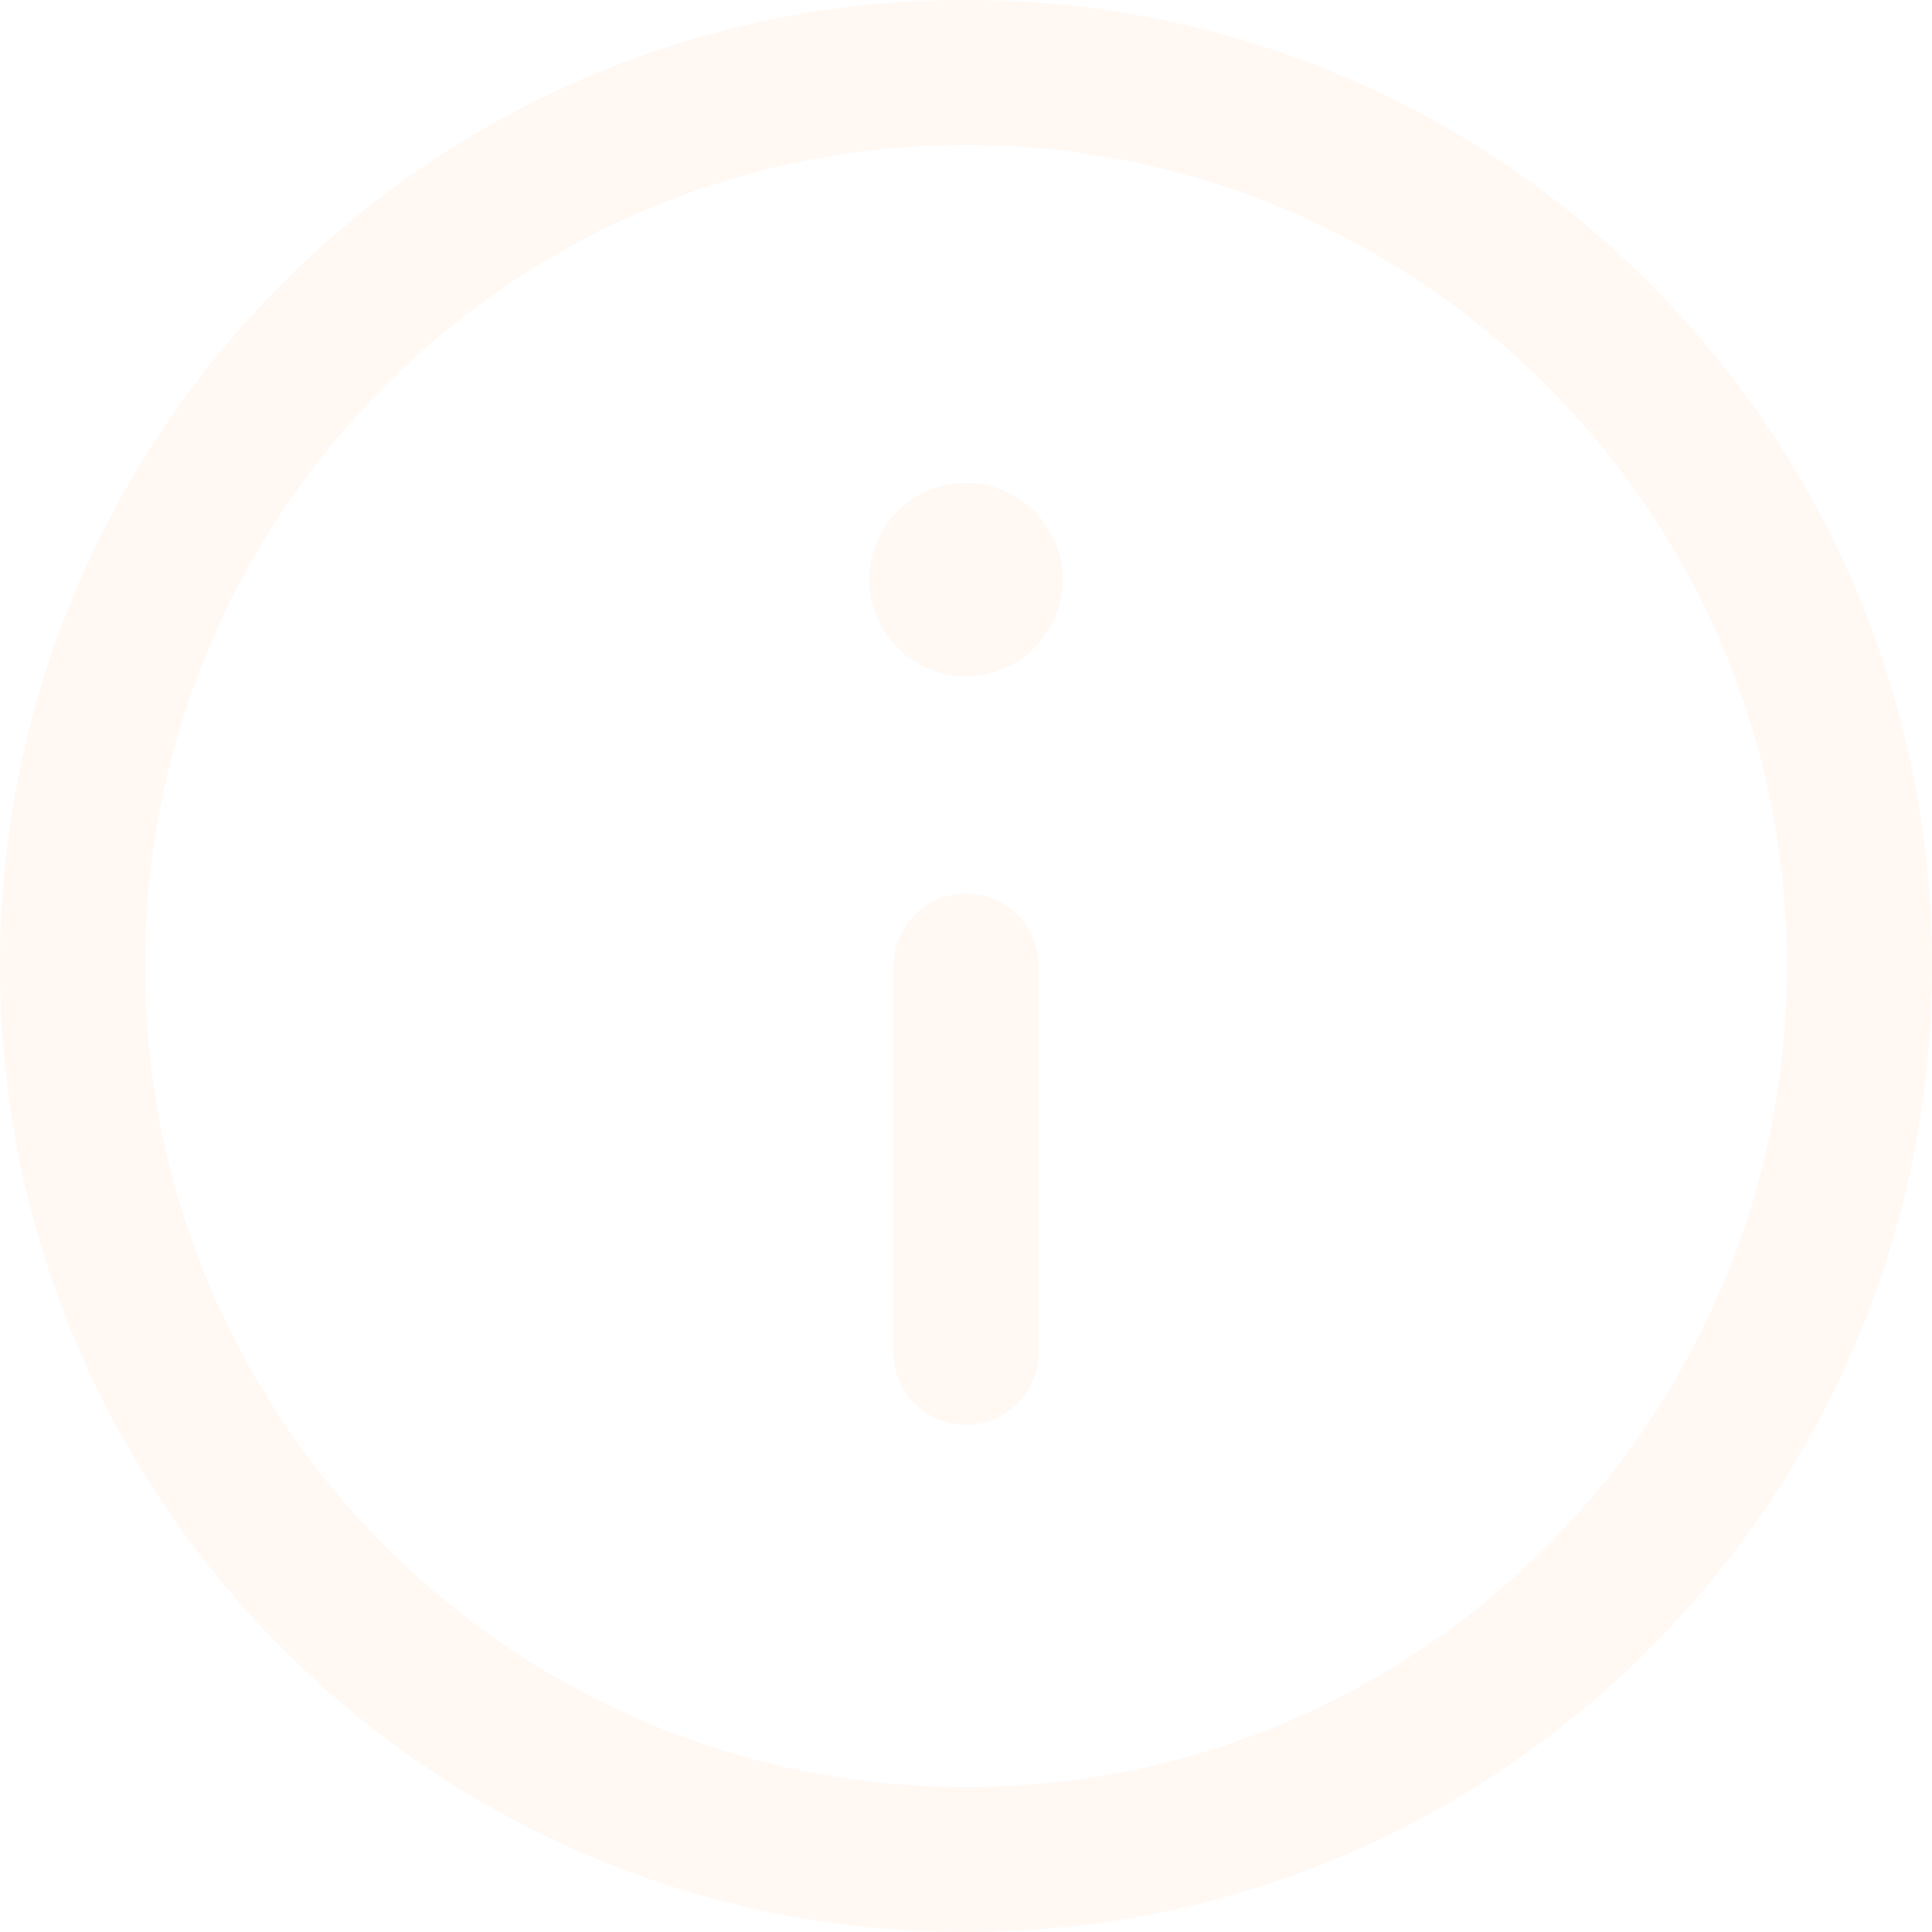
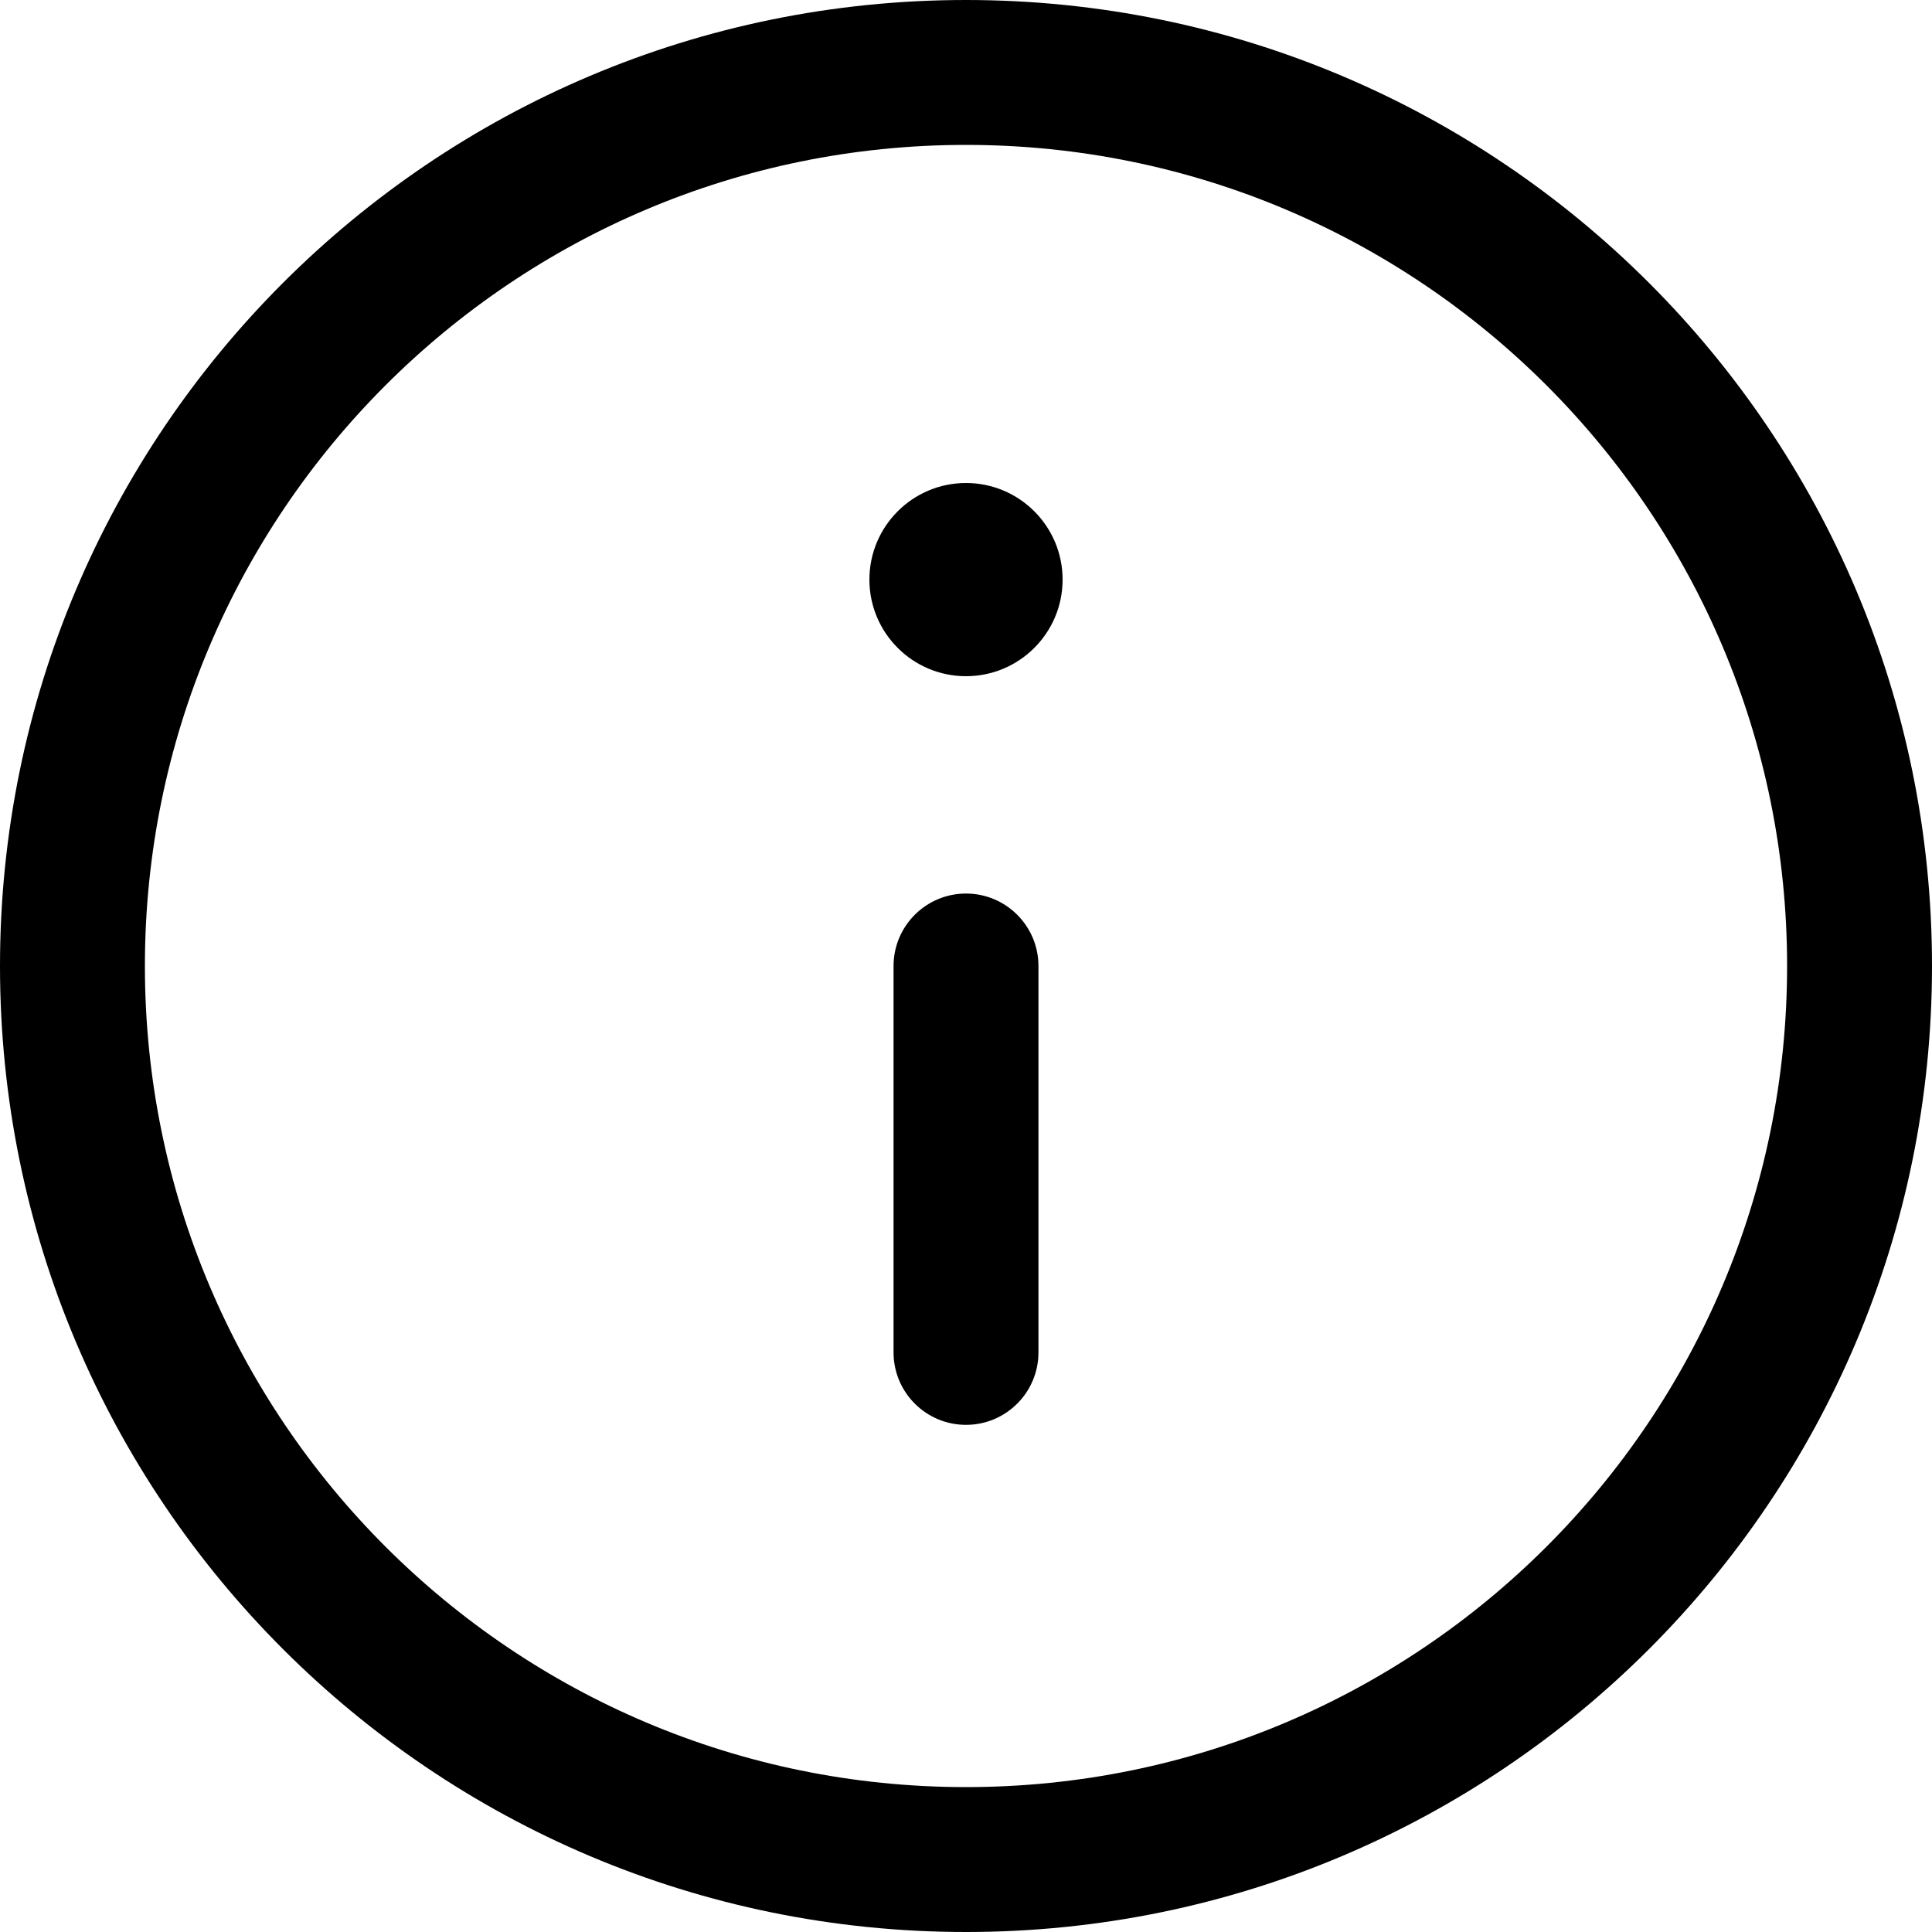
<svg xmlns="http://www.w3.org/2000/svg" width="20" height="20" viewBox="0 0 20 20" fill="none">
-   <path fill-rule="evenodd" clip-rule="evenodd" d="M10 18.5C14.694 18.5 18.5 14.694 18.5 10C18.5 5.306 14.694 1.5 10 1.5C5.306 1.5 1.5 5.306 1.5 10C1.5 14.694 5.306 18.5 10 18.5ZM10 20C15.523 20 20 15.523 20 10C20 4.477 15.523 0 10 0C4.477 0 0 4.477 0 10C0 15.523 4.477 20 10 20Z" fill="#FFF8F3" />
-   <path fill-rule="evenodd" clip-rule="evenodd" d="M10 9.25C10.414 9.25 10.75 9.586 10.75 10V14C10.75 14.414 10.414 14.75 10 14.75C9.586 14.75 9.25 14.414 9.25 14V10C9.25 9.586 9.586 9.25 10 9.25Z" fill="#FFF8F3" />
-   <path d="M11 6C11 6.552 10.552 7 10 7C9.448 7 9 6.552 9 6C9 5.448 9.448 5 10 5C10.552 5 11 5.448 11 6Z" fill="#FFF8F3" />
+   <path fill-rule="evenodd" clip-rule="evenodd" d="M10 18.5C14.694 18.5 18.5 14.694 18.5 10C18.5 5.306 14.694 1.5 10 1.5C5.306 1.5 1.5 5.306 1.5 10C1.5 14.694 5.306 18.5 10 18.5ZM10 20C15.523 20 20 15.523 20 10C20 4.477 15.523 0 10 0C4.477 0 0 4.477 0 10C0 15.523 4.477 20 10 20Z" fill="currentColor" />
+   <path fill-rule="evenodd" clip-rule="evenodd" d="M10 9.25C10.414 9.25 10.75 9.586 10.75 10V14C10.75 14.414 10.414 14.75 10 14.75C9.586 14.75 9.25 14.414 9.25 14V10C9.25 9.586 9.586 9.25 10 9.25Z" fill="currentColor" />
+   <path d="M11 6C11 6.552 10.552 7 10 7C9.448 7 9 6.552 9 6C9 5.448 9.448 5 10 5C10.552 5 11 5.448 11 6Z" fill="currentColor" />
</svg>
